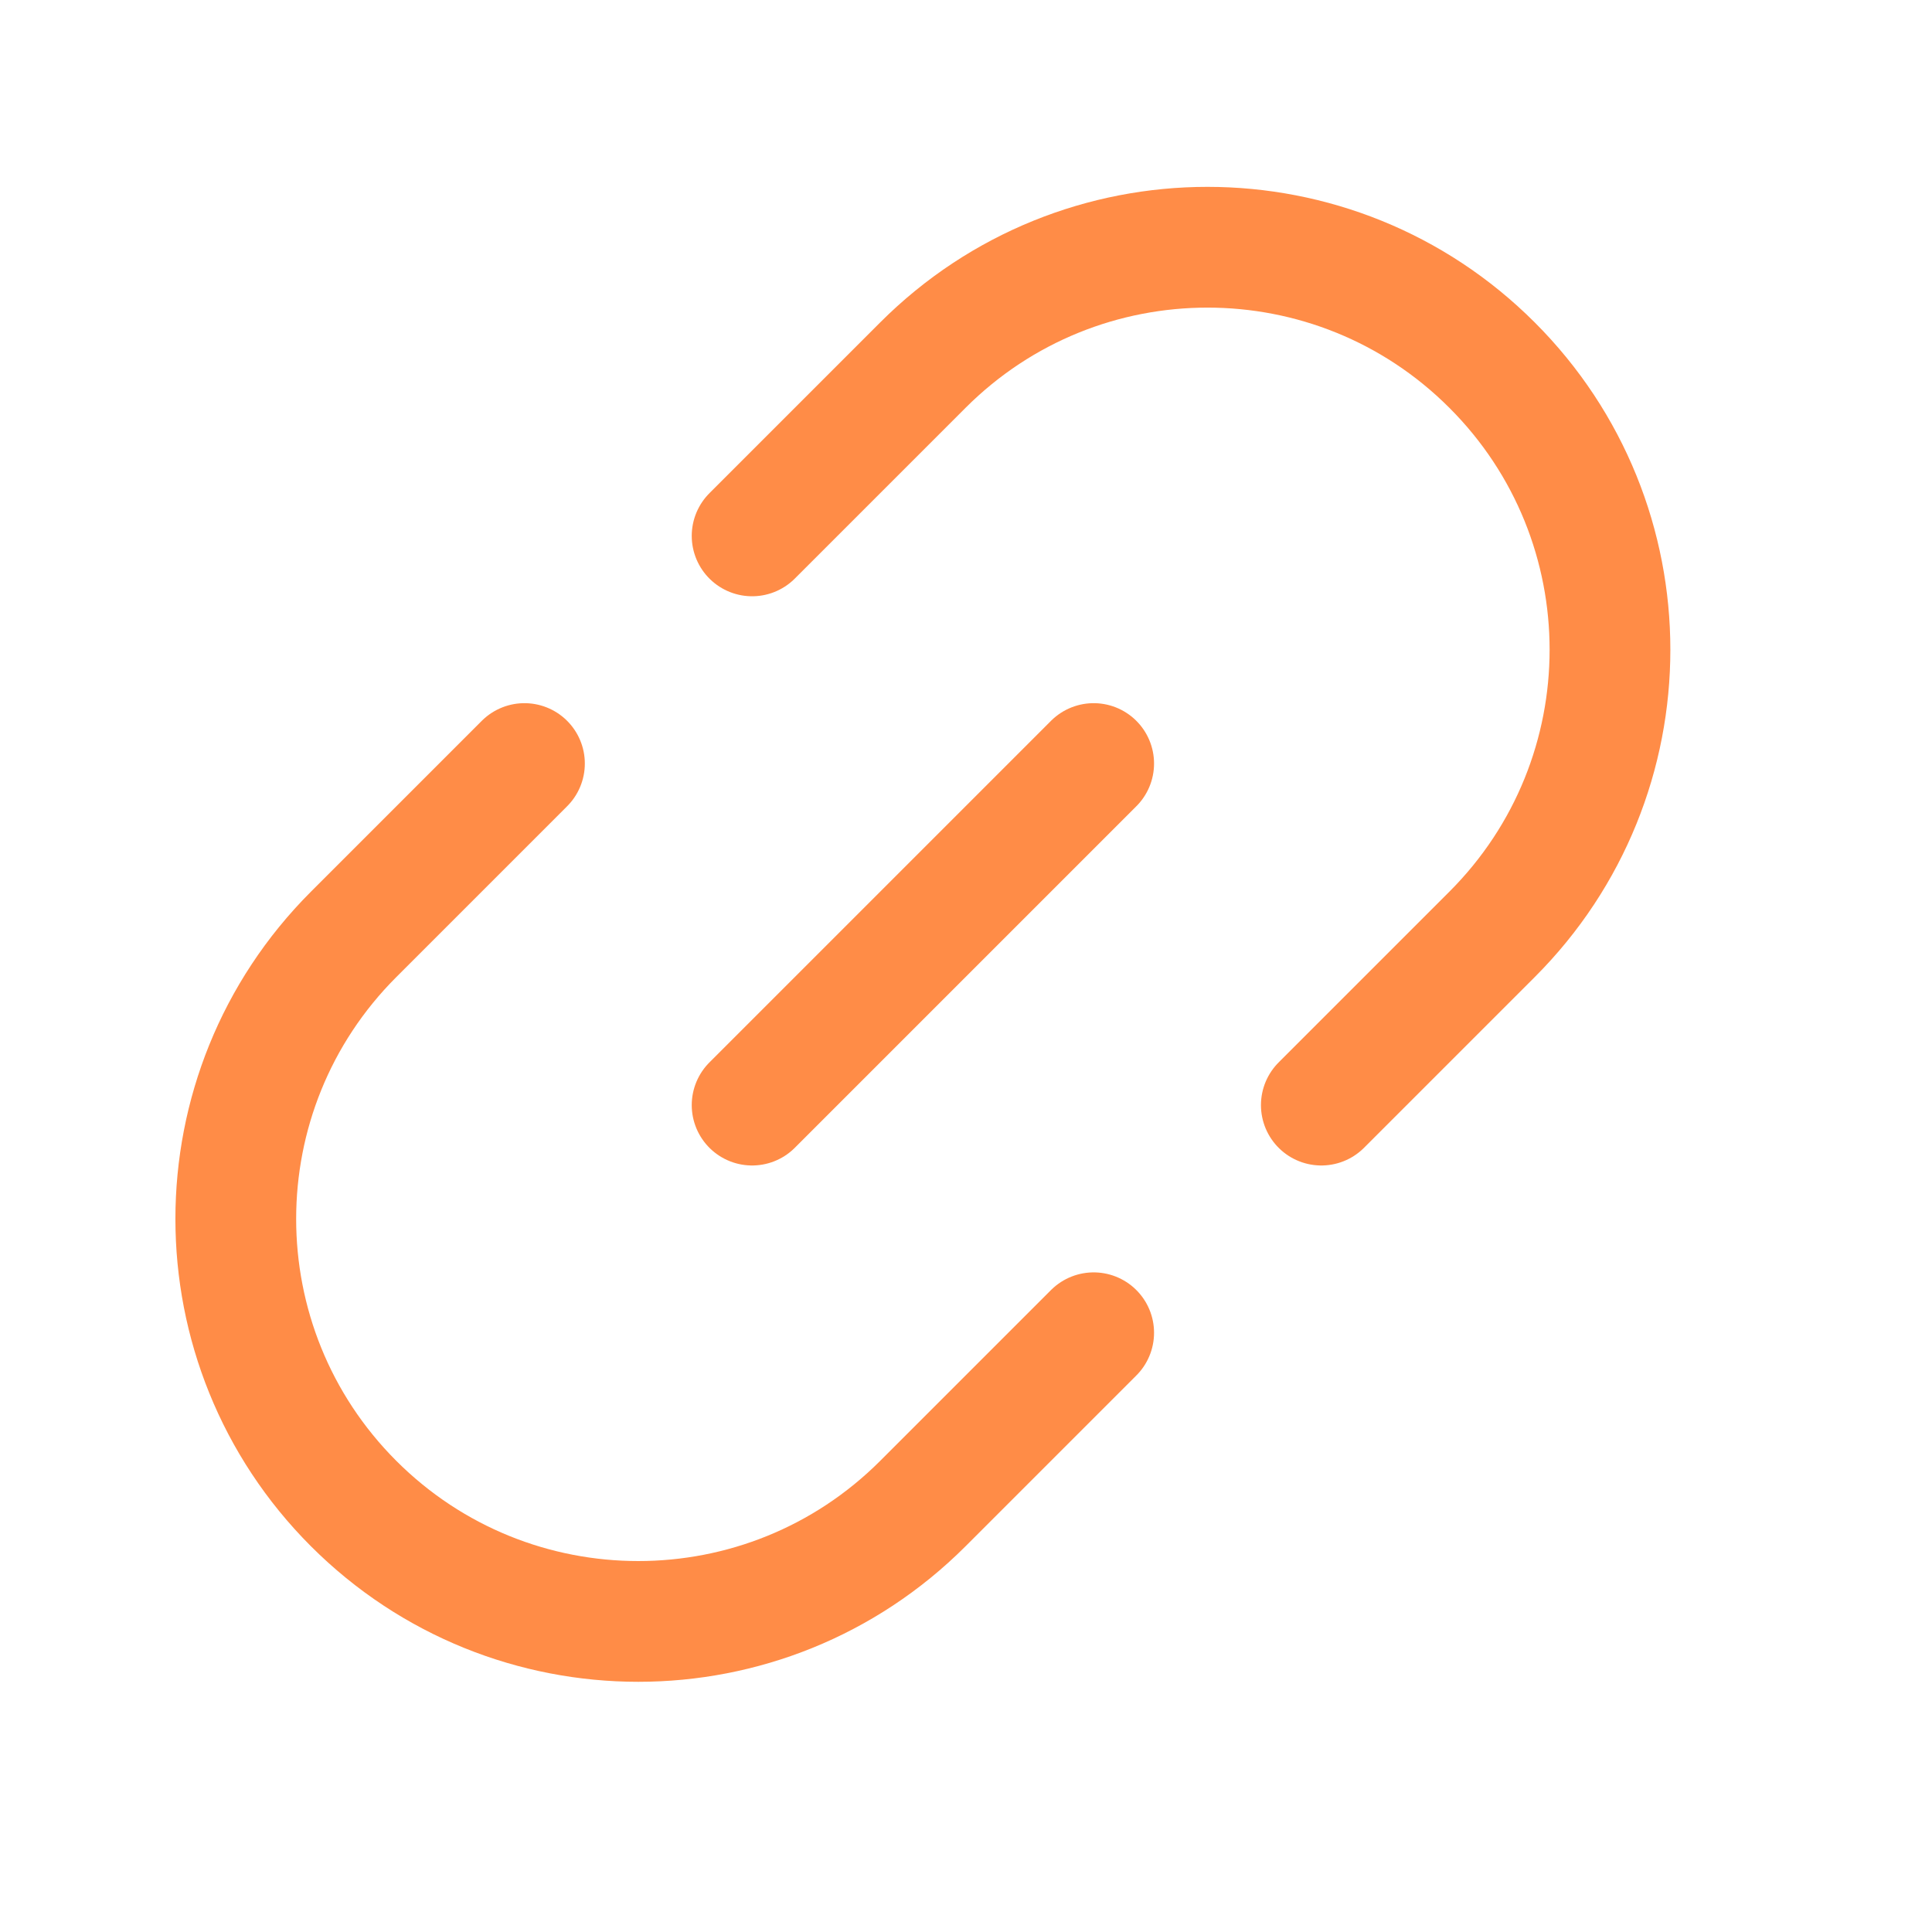
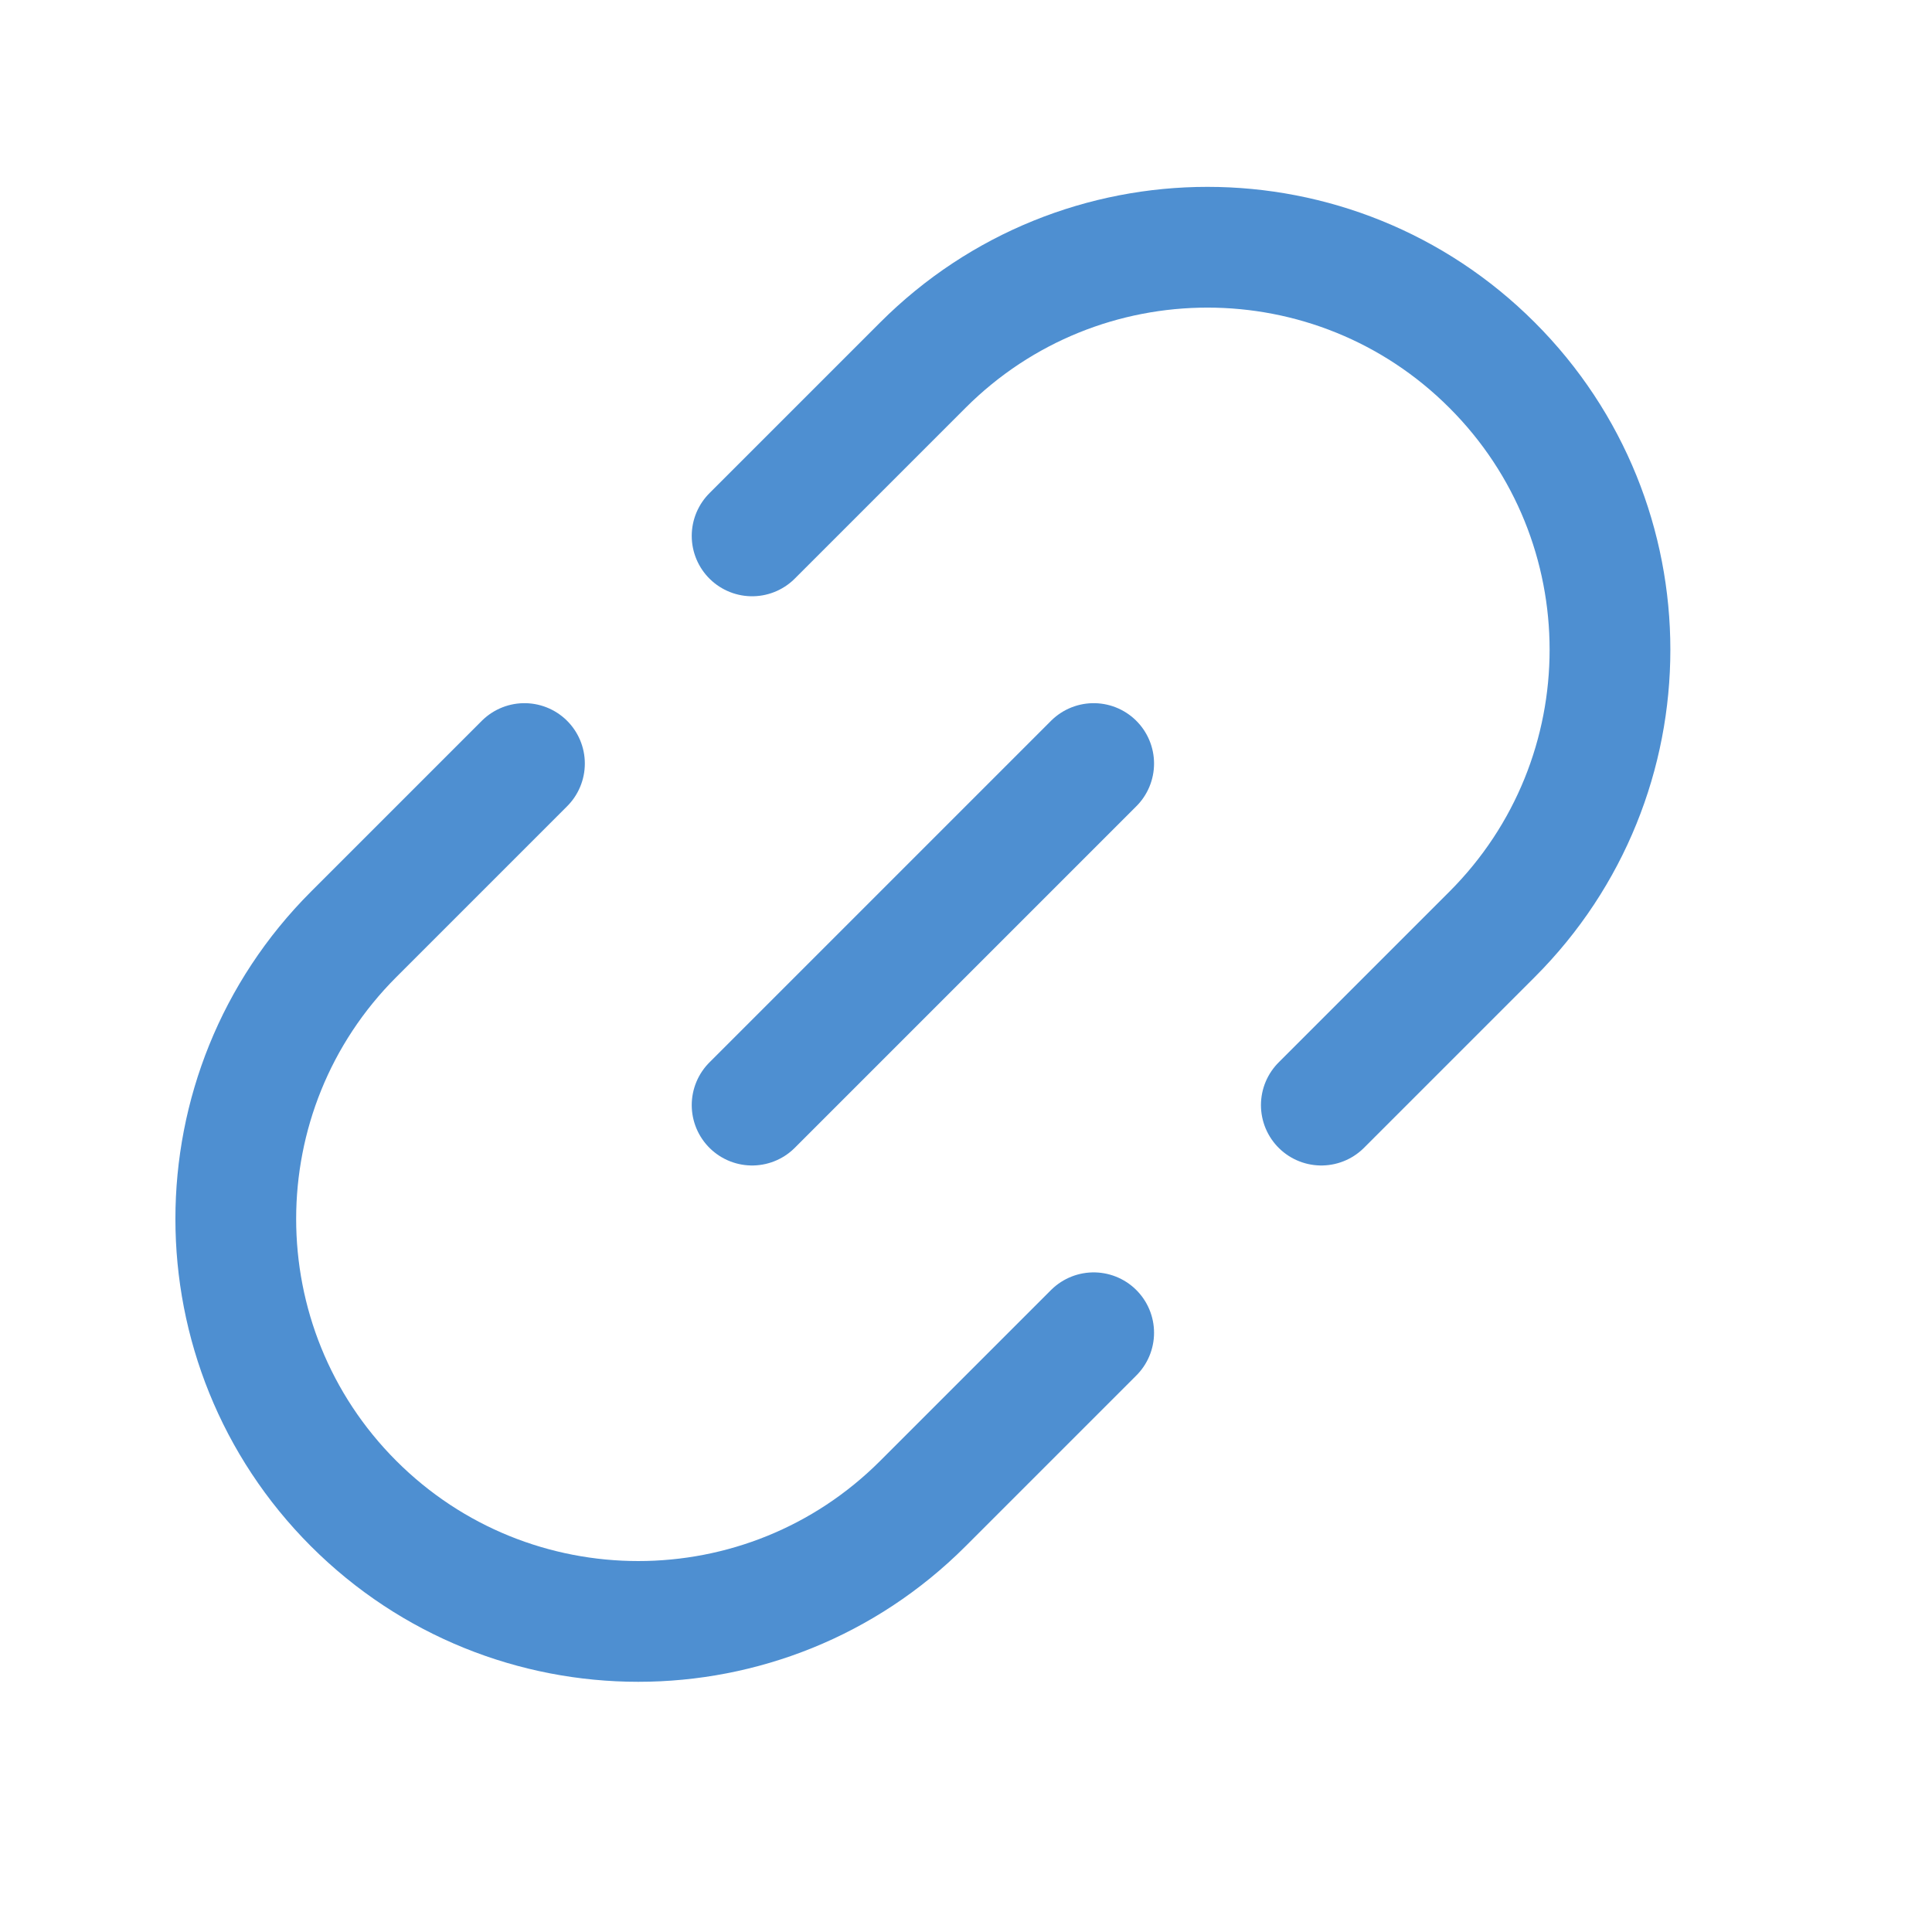
<svg xmlns="http://www.w3.org/2000/svg" width="24" height="24" viewBox="0 0 24 24" fill="none">
-   <path d="M16.414 13.728L18.535 11.607C20.488 9.654 20.488 6.488 18.535 4.536V4.536C16.583 2.583 13.417 2.583 11.464 4.536L9.343 6.657M13.586 16.556L11.464 18.678C9.512 20.63 6.346 20.63 4.393 18.678V18.678C2.441 16.725 2.441 13.559 4.393 11.607L6.515 9.485" stroke="#FF8C47" stroke-width="1.5" stroke-linecap="round" />
-   <path d="M13.586 9.485L9.343 13.728" stroke="#FF8C47" stroke-width="1.5" stroke-linecap="round" stroke-linejoin="round" />
+   <path d="M16.414 13.728L18.535 11.607C20.488 9.654 20.488 6.488 18.535 4.536V4.536C16.583 2.583 13.417 2.583 11.464 4.536L9.343 6.657M13.586 16.556L11.464 18.678C9.512 20.63 6.346 20.63 4.393 18.678V18.678C2.441 16.725 2.441 13.559 4.393 11.607L6.515 9.485" stroke="#4e8fd1" stroke-width="1.5" stroke-linecap="round" />
+   <path d="M13.586 9.485L9.343 13.728" stroke="#4e8fd1" stroke-width="1.5" stroke-linecap="round" stroke-linejoin="round" />
</svg>
